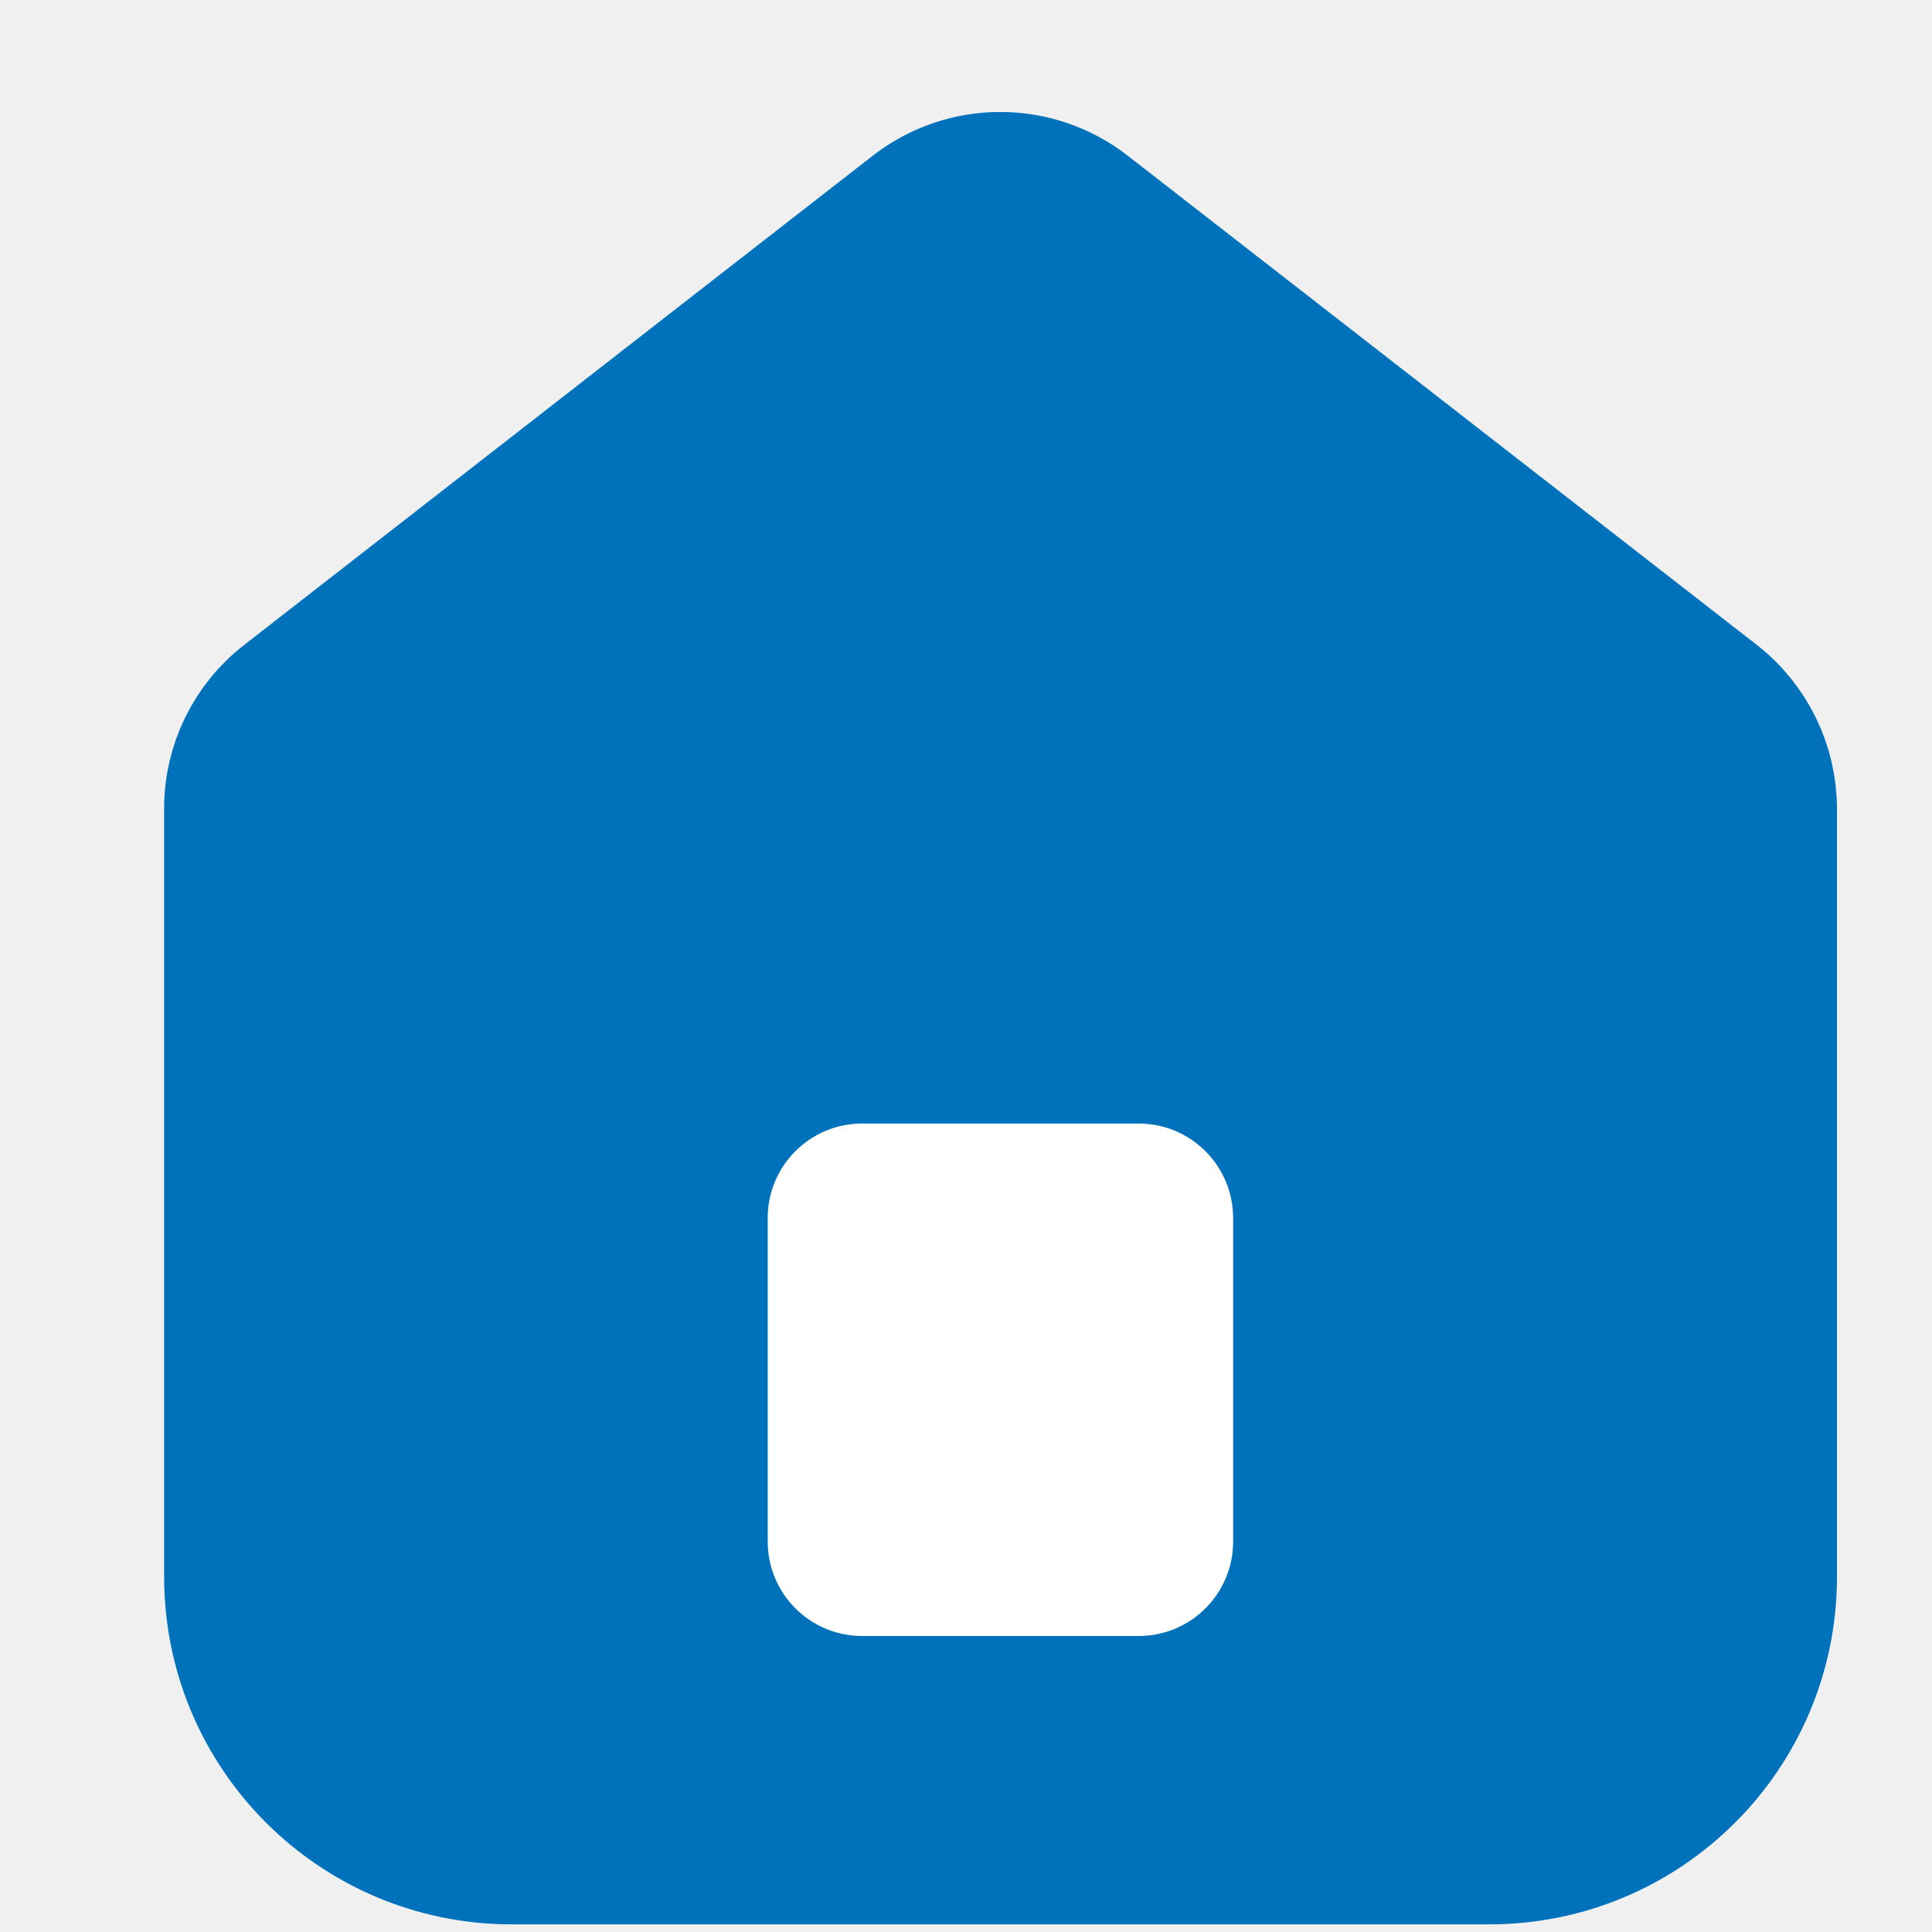
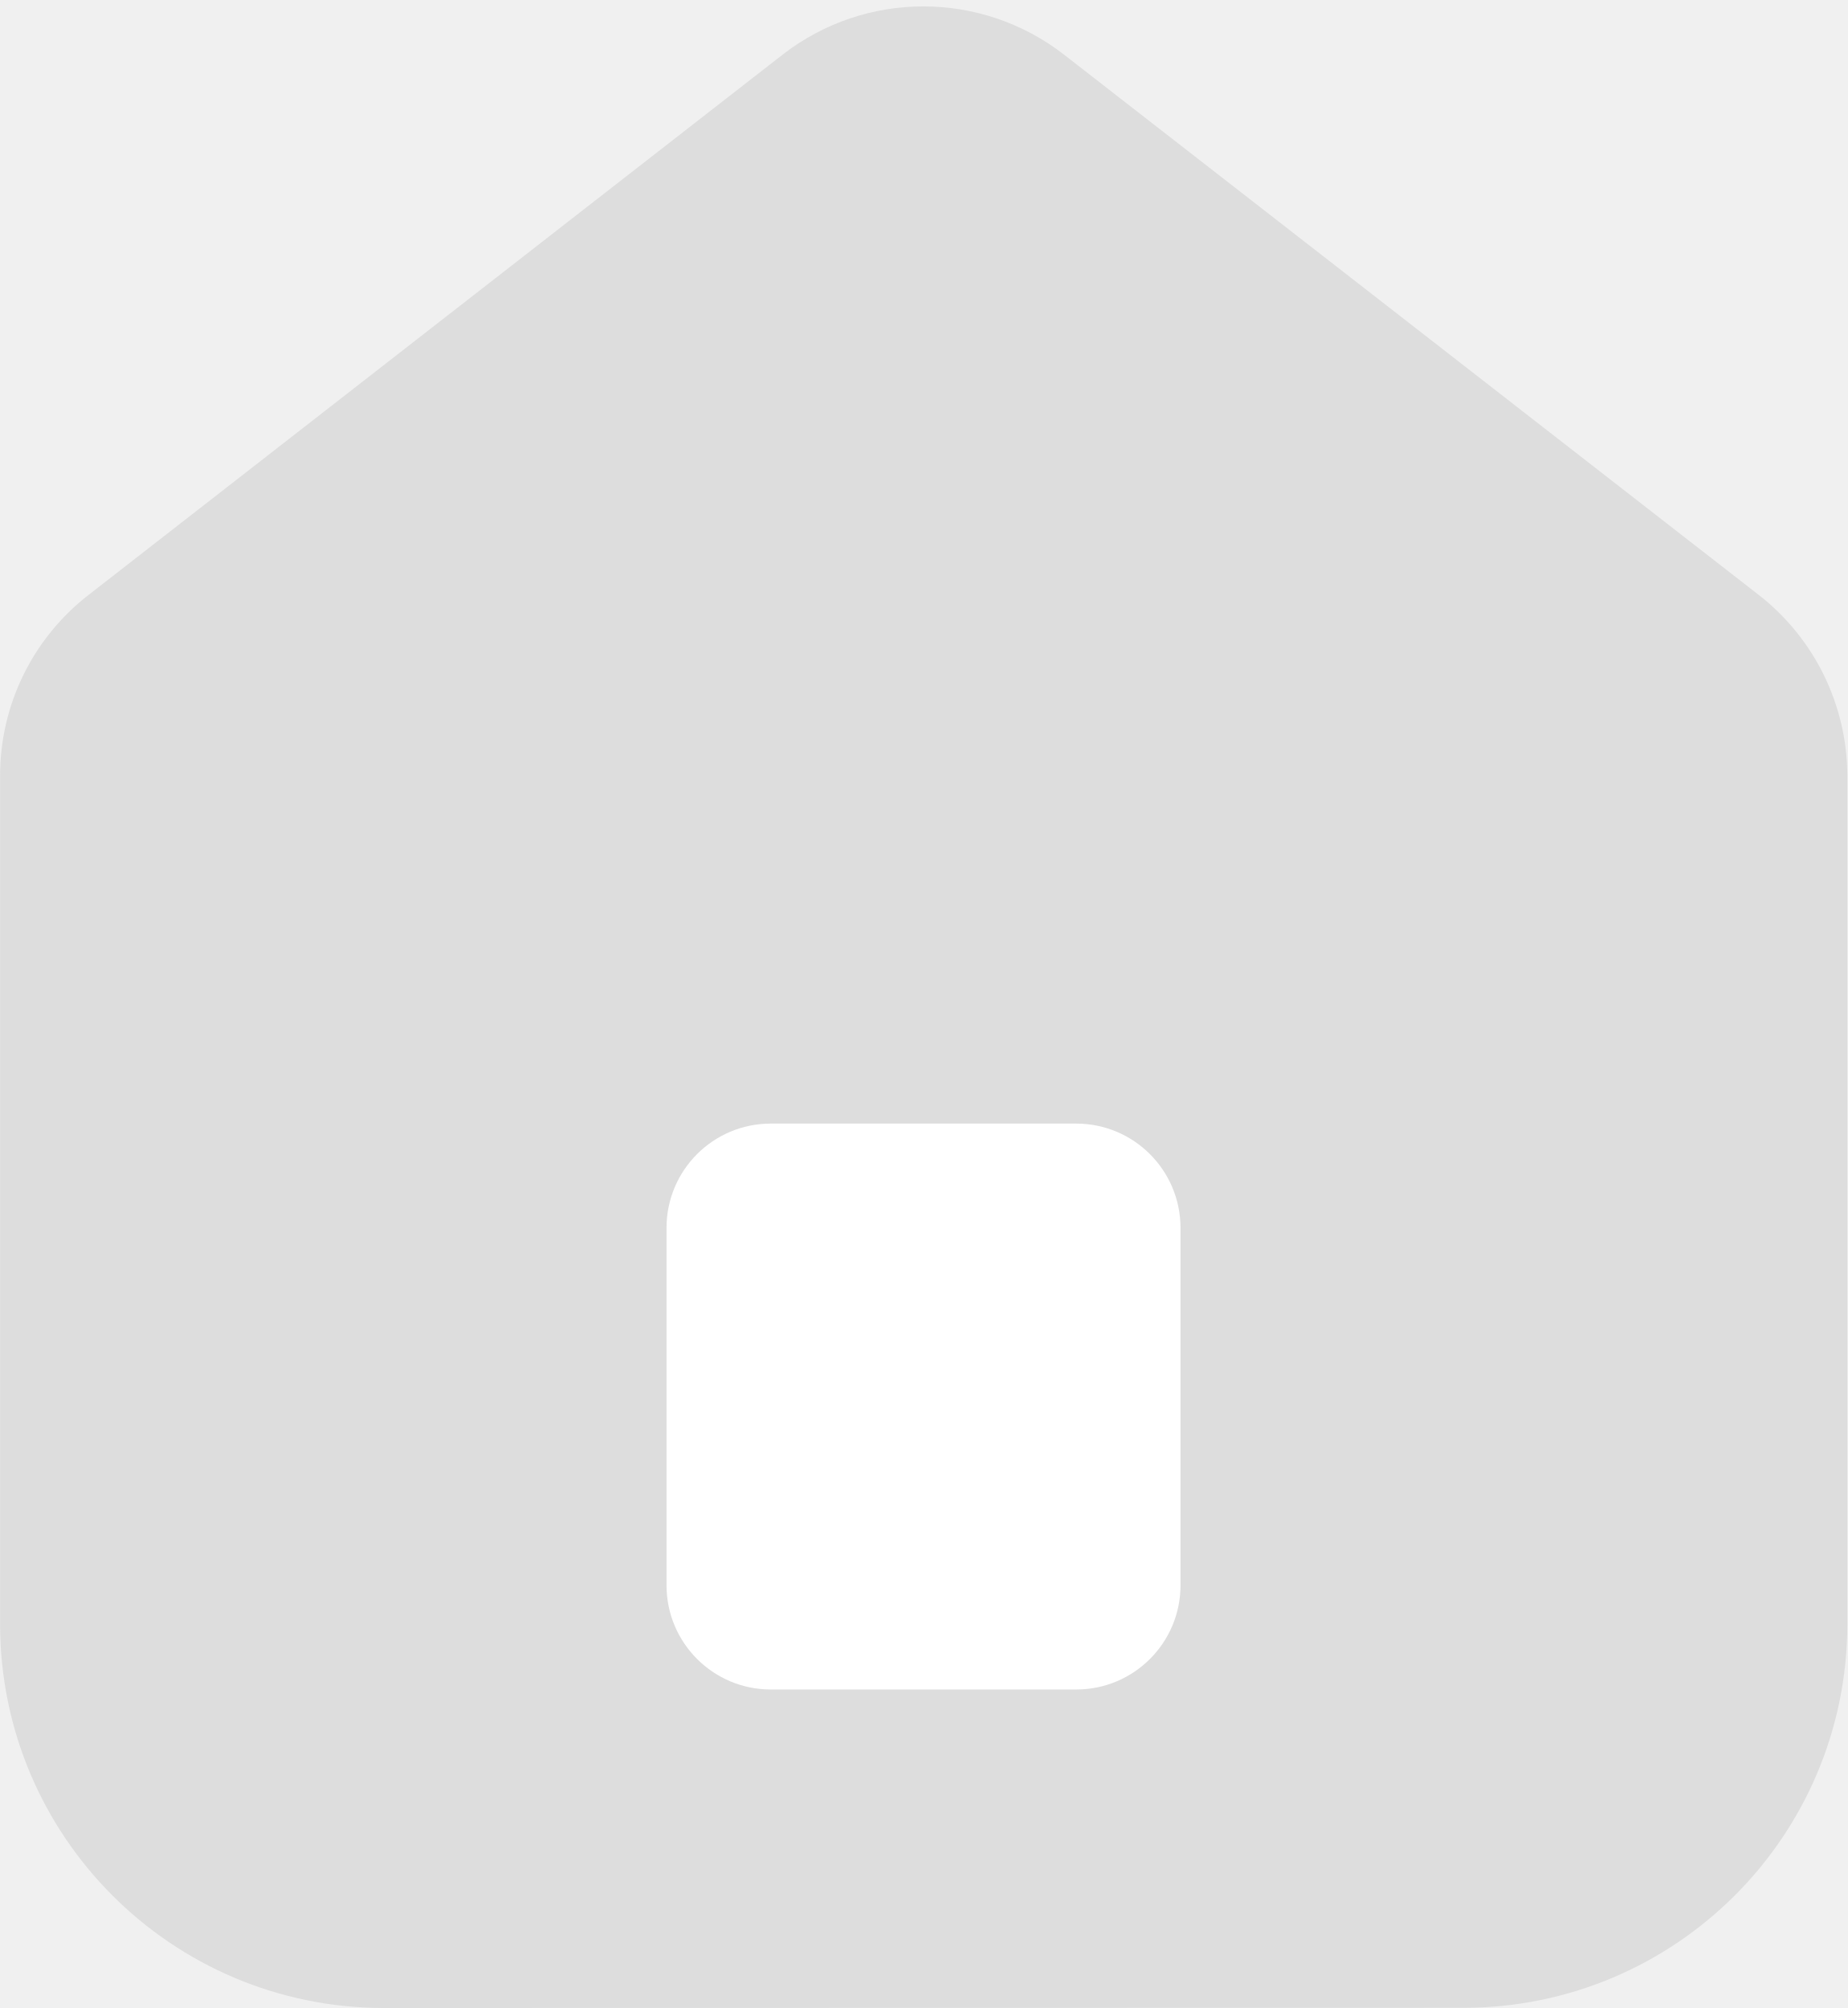
- <svg xmlns="http://www.w3.org/2000/svg" width="22" height="22" fill="none">
-   <g clip-path="url(#a)">
-     <path fill="#0072BC" stroke="#0072BC" stroke-miterlimit="10" stroke-width="1.5" d="M5.82 21.163a3.208 3.208 0 0 1-3.201-3.202V9.207a1.605 1.605 0 0 1 .623-1.272L10.4 2.364a1.615 1.615 0 0 1 1.98 0l7.164 5.571a1.622 1.622 0 0 1 .624 1.272v8.754a3.208 3.208 0 0 1-3.209 3.202H5.82Z" />
-     <path fill="#fff" d="M9.812 12.794h3.156a1.076 1.076 0 0 1 1.074 1.074v3.687a1.075 1.075 0 0 1-1.074 1.074H9.812a1.075 1.075 0 0 1-1.07-1.074v-3.687a1.075 1.075 0 0 1 1.074-1.074" />
-   </g>
-   <defs>
-     <clipPath id="a">
-       <path fill="#fff" d="M0 0h22v22H0z" />
-     </clipPath>
-   </defs>
+ <svg xmlns="http://www.w3.org/2000/svg" width="19.049" height="20.704">
+   <path fill="#ddd" stroke="#ddd" stroke-miterlimit="10" stroke-width="1.5" d="M3.951 19.954a3.208 3.208 0 0 1-3.2-3.2V7.998a1.605 1.605 0 0 1 .623-1.272l7.157-5.571a1.615 1.615 0 0 1 1.98 0l7.164 5.571a1.622 1.622 0 0 1 .624 1.272v8.754a3.208 3.208 0 0 1-3.209 3.2Z" />
+   <path fill="#fff" d="M7.943 11.585h3.156a1.076 1.076 0 0 1 1.074 1.074v3.687a1.075 1.075 0 0 1-1.074 1.074H7.943a1.075 1.075 0 0 1-1.07-1.074v-3.687a1.075 1.075 0 0 1 1.074-1.074" />
</svg>
